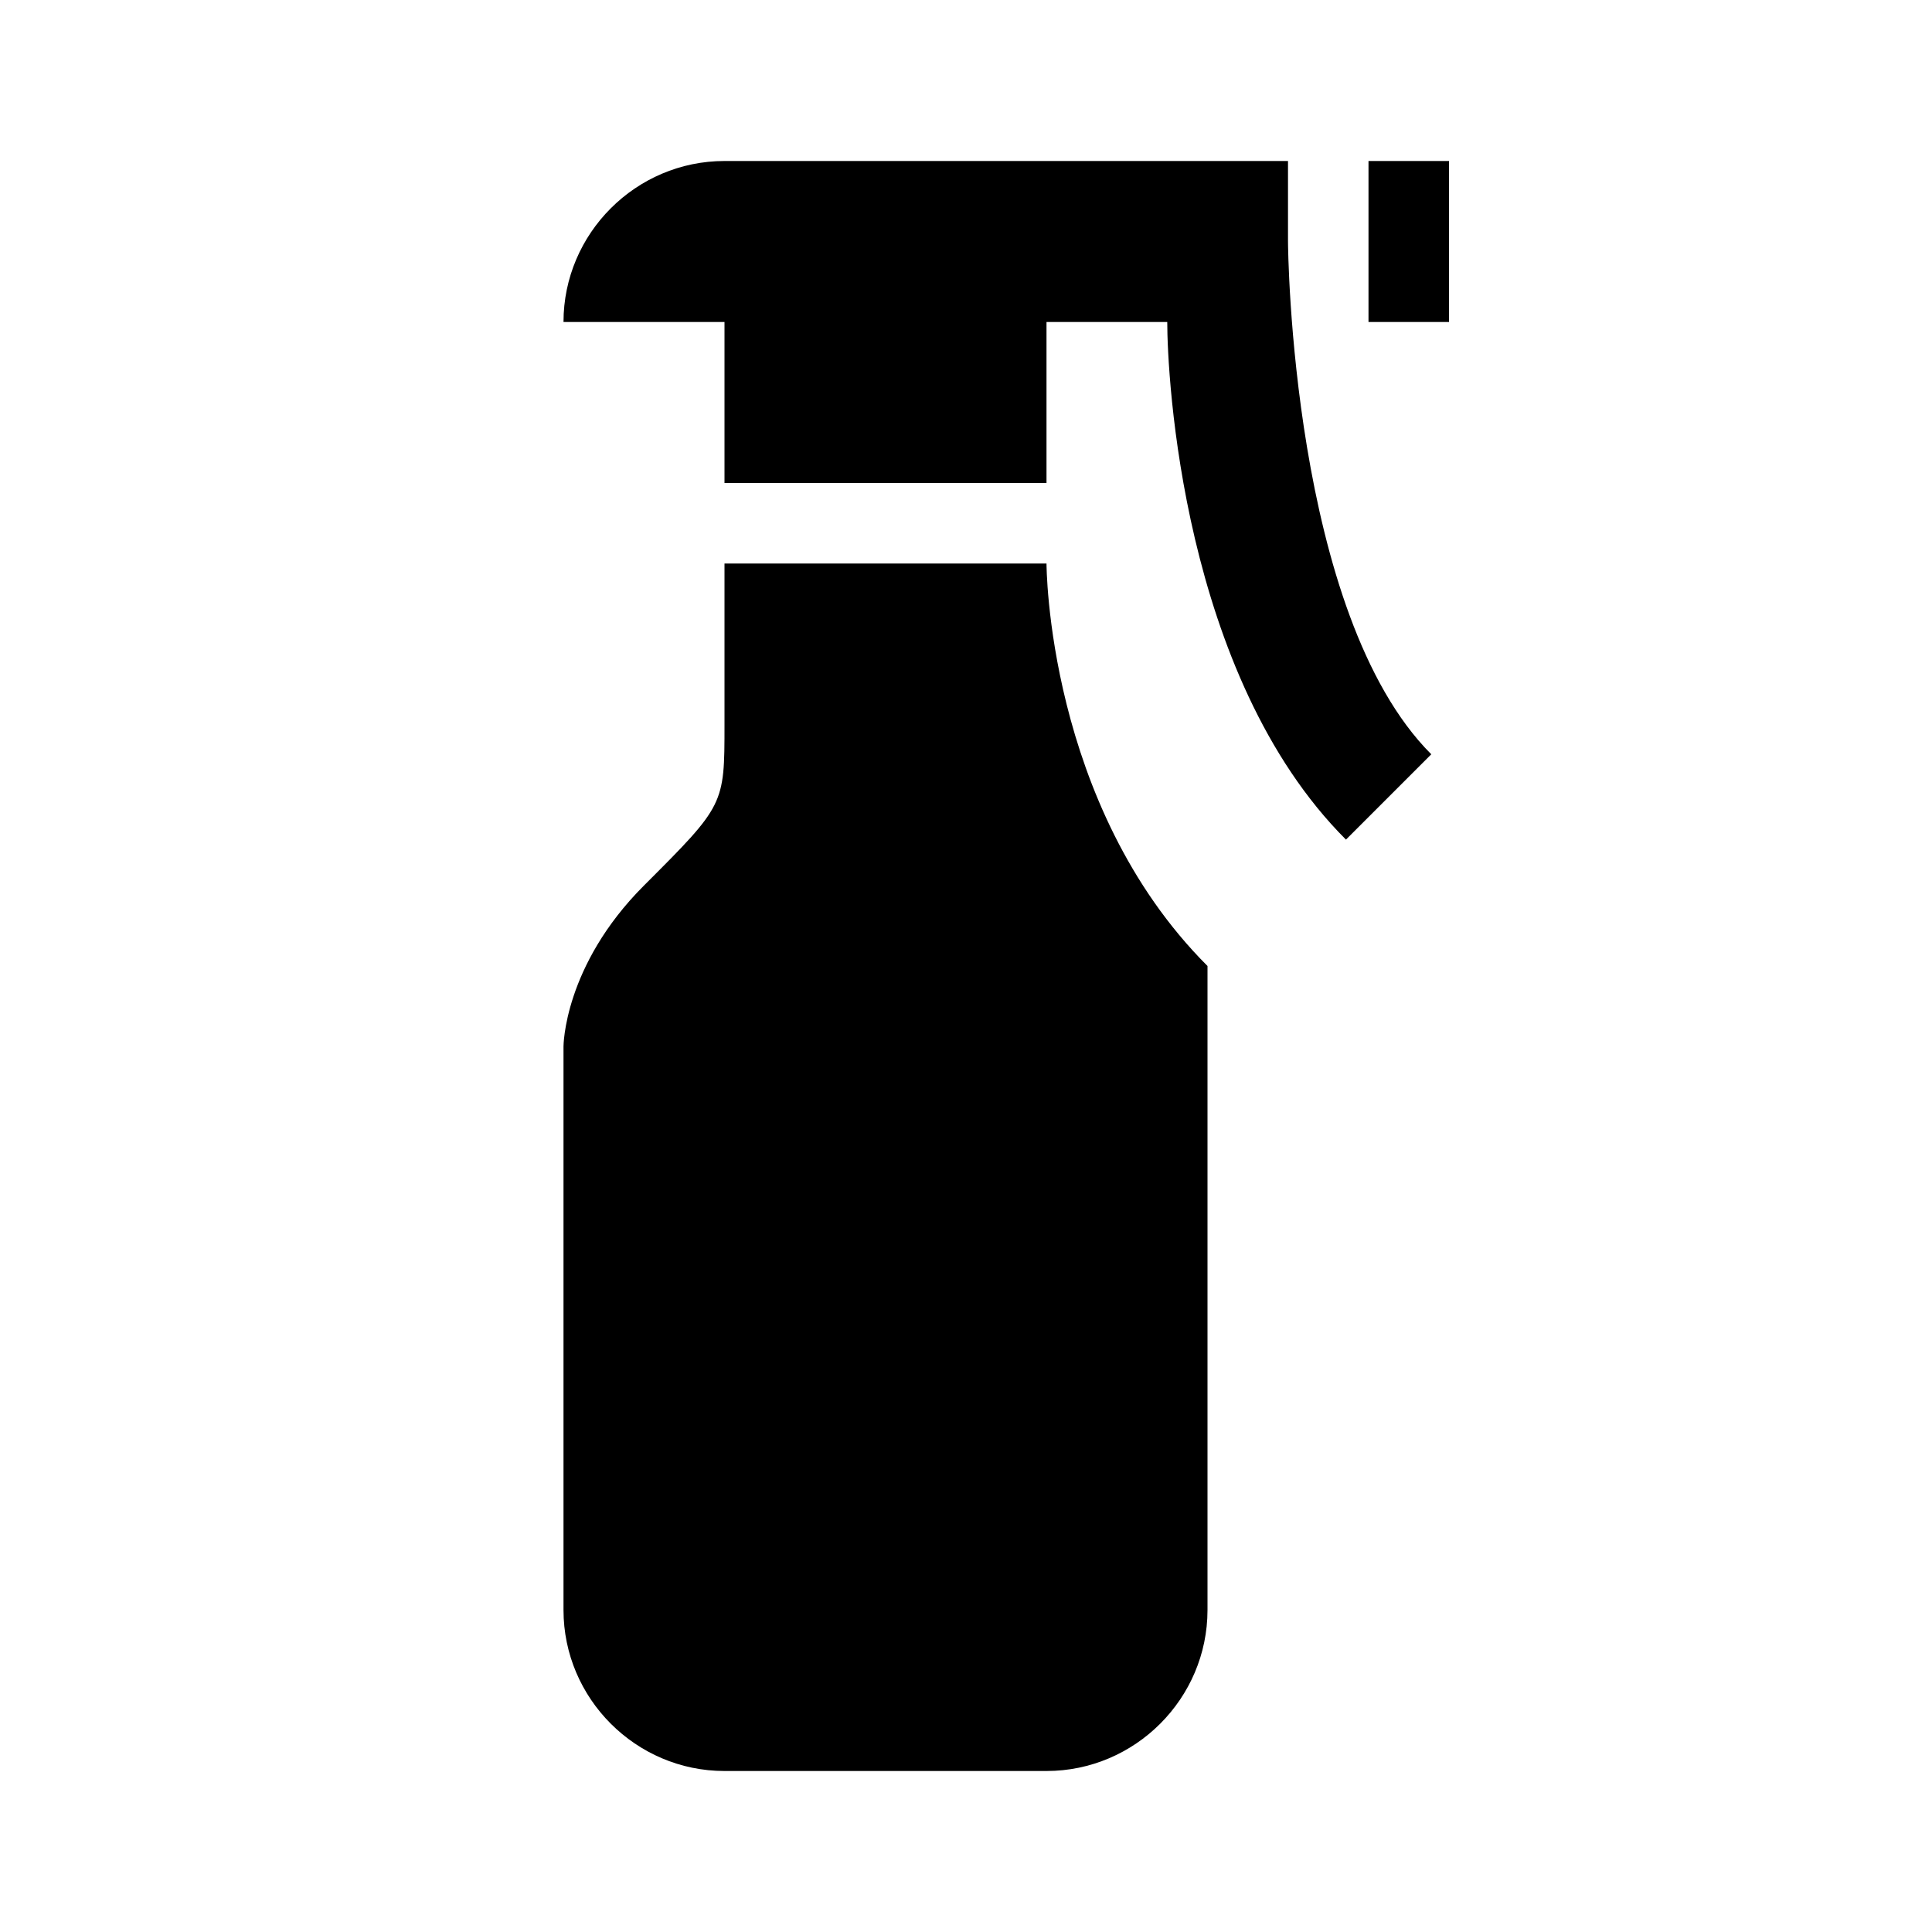
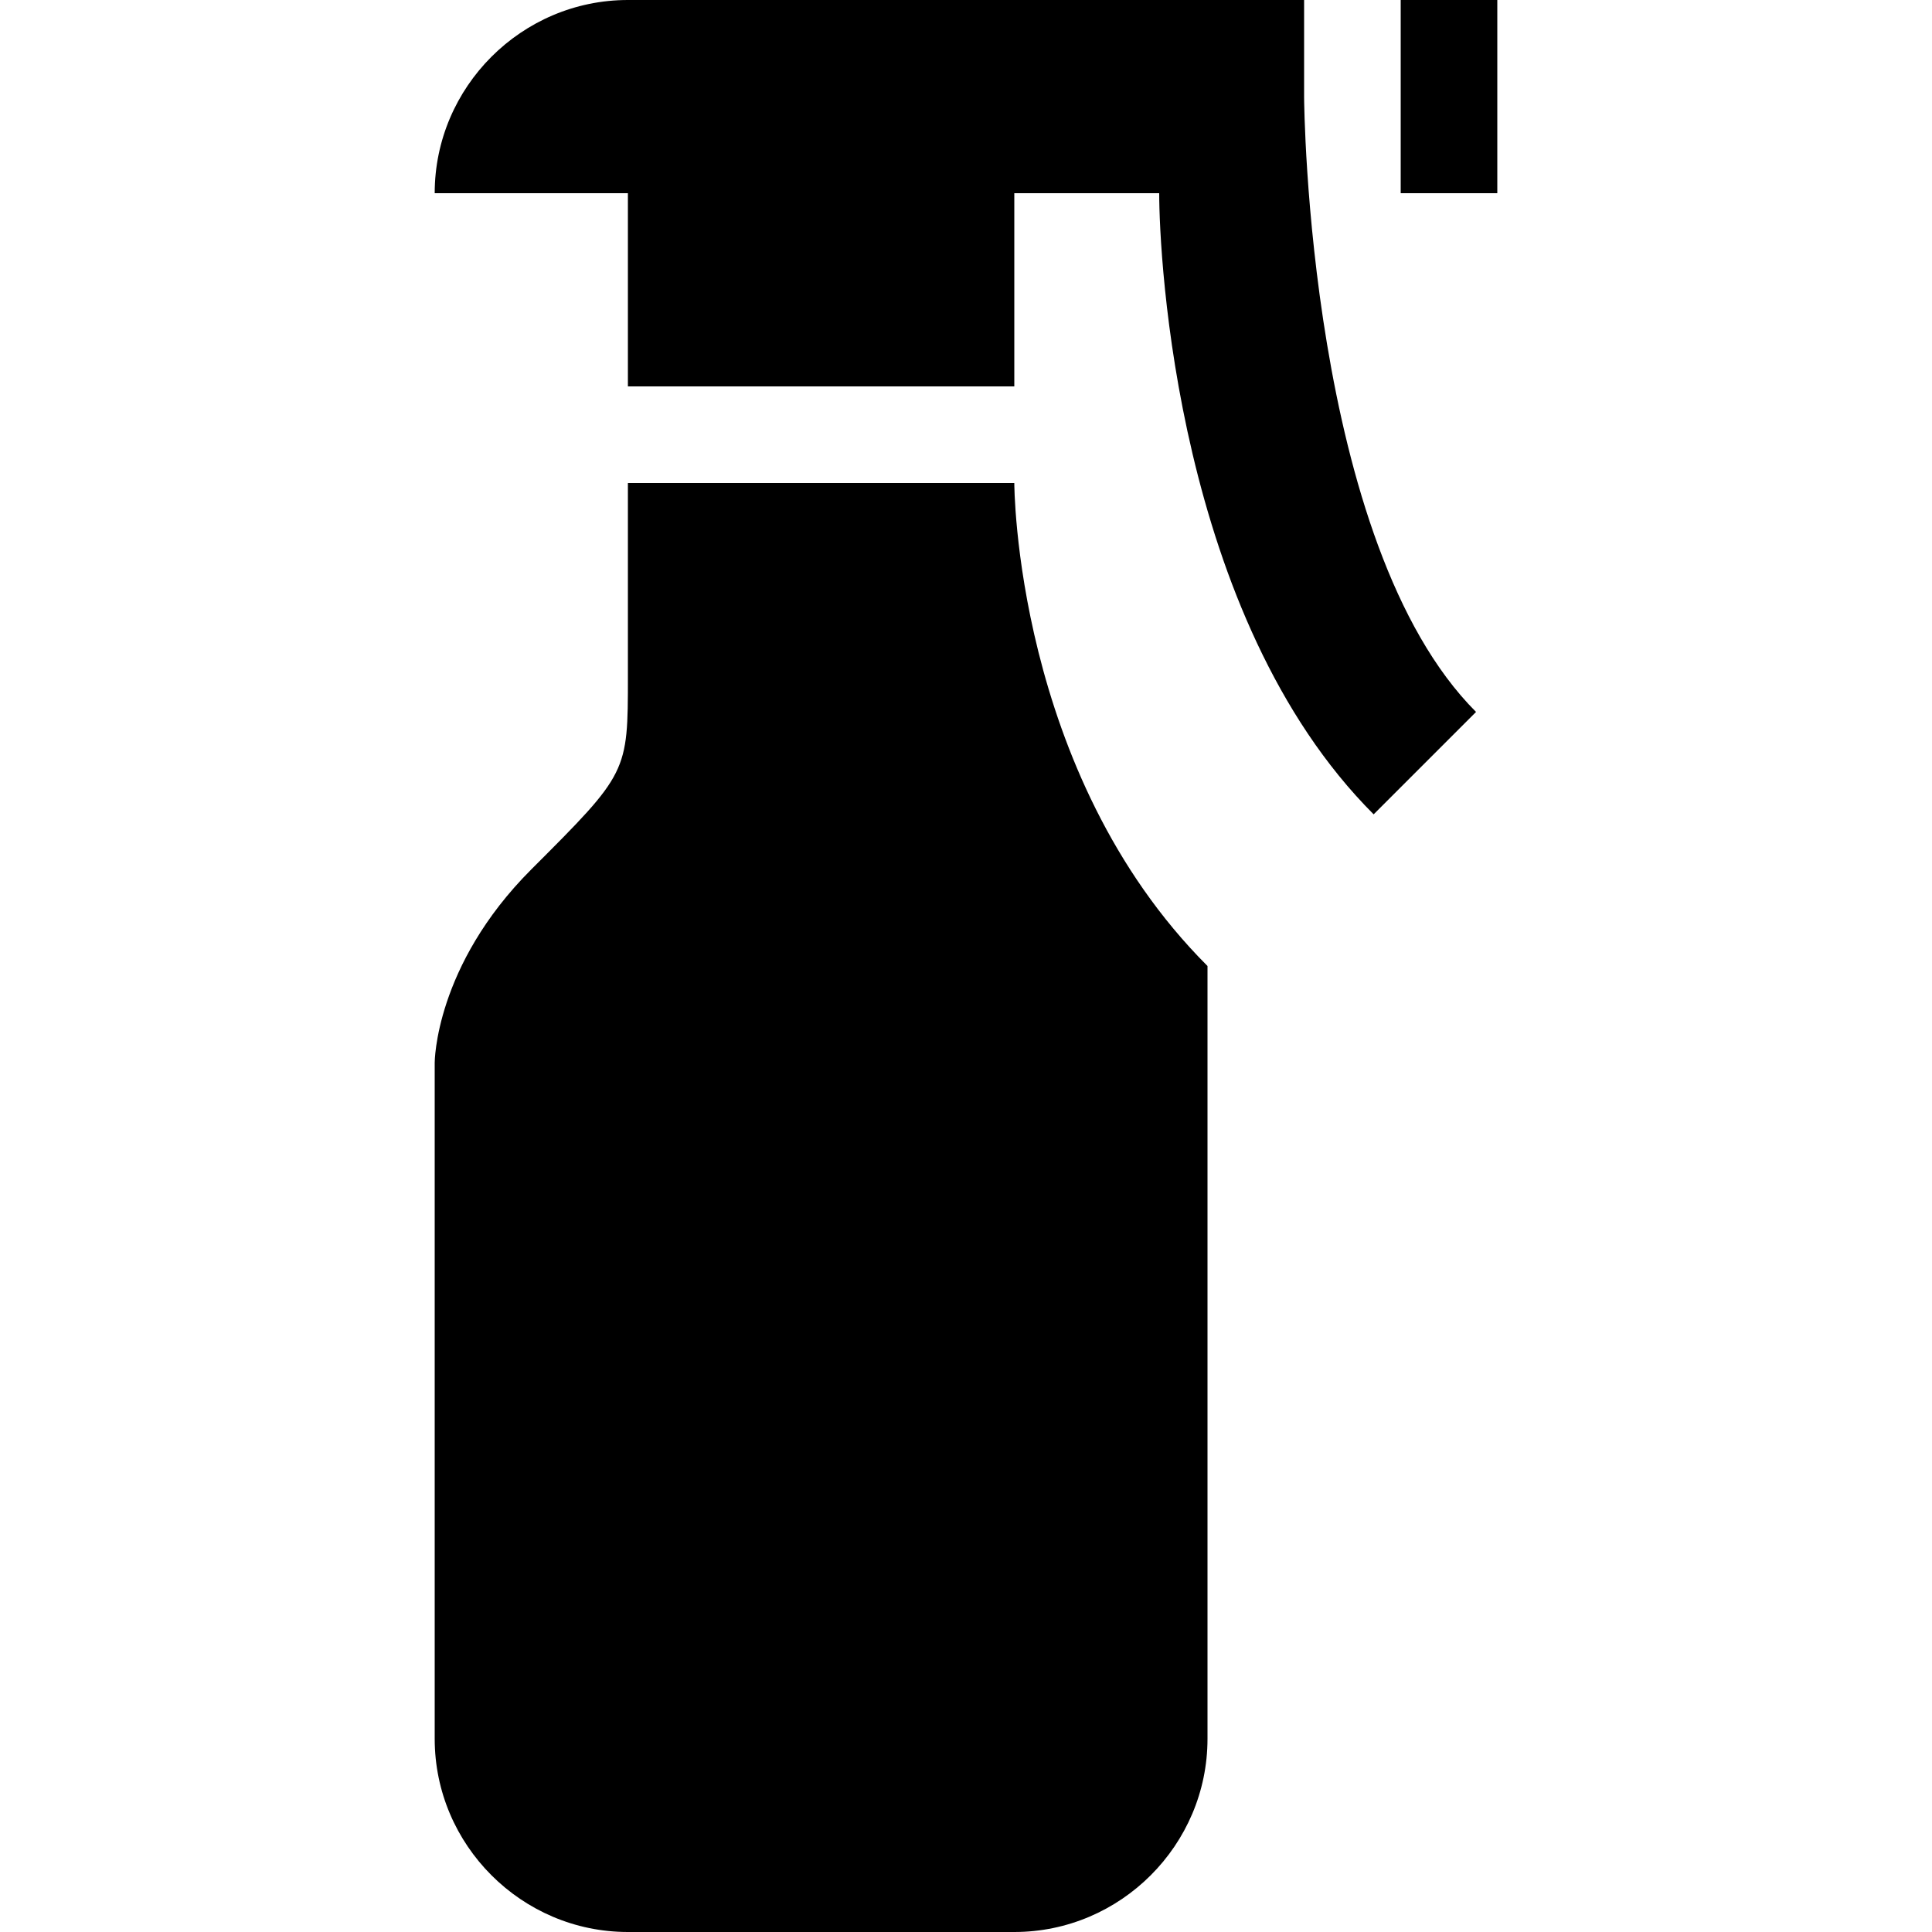
- <svg xmlns="http://www.w3.org/2000/svg" viewBox="0 0 24 24">
+ <svg xmlns="http://www.w3.org/2000/svg" viewBox="2.5 2 20 20">
  <path d="M16.72 10.43C14.68 8.39 14.5 4.66 14.5 4H13V6H9V4H7C7 2.9 7.9 2 9 2H16V3C16 3.08 16.04 7.63 17.78 9.37L16.72 10.43M17 2V4H18V2H17M15 12C13 10 13 7 13 7H9V9C9 10 9 10 8 11S7 13 7 13V20C7 21.1 7.9 22 9 22H13C14.1 22 15 21.1 15 20V12Z" fill="currentColor" />
</svg>
